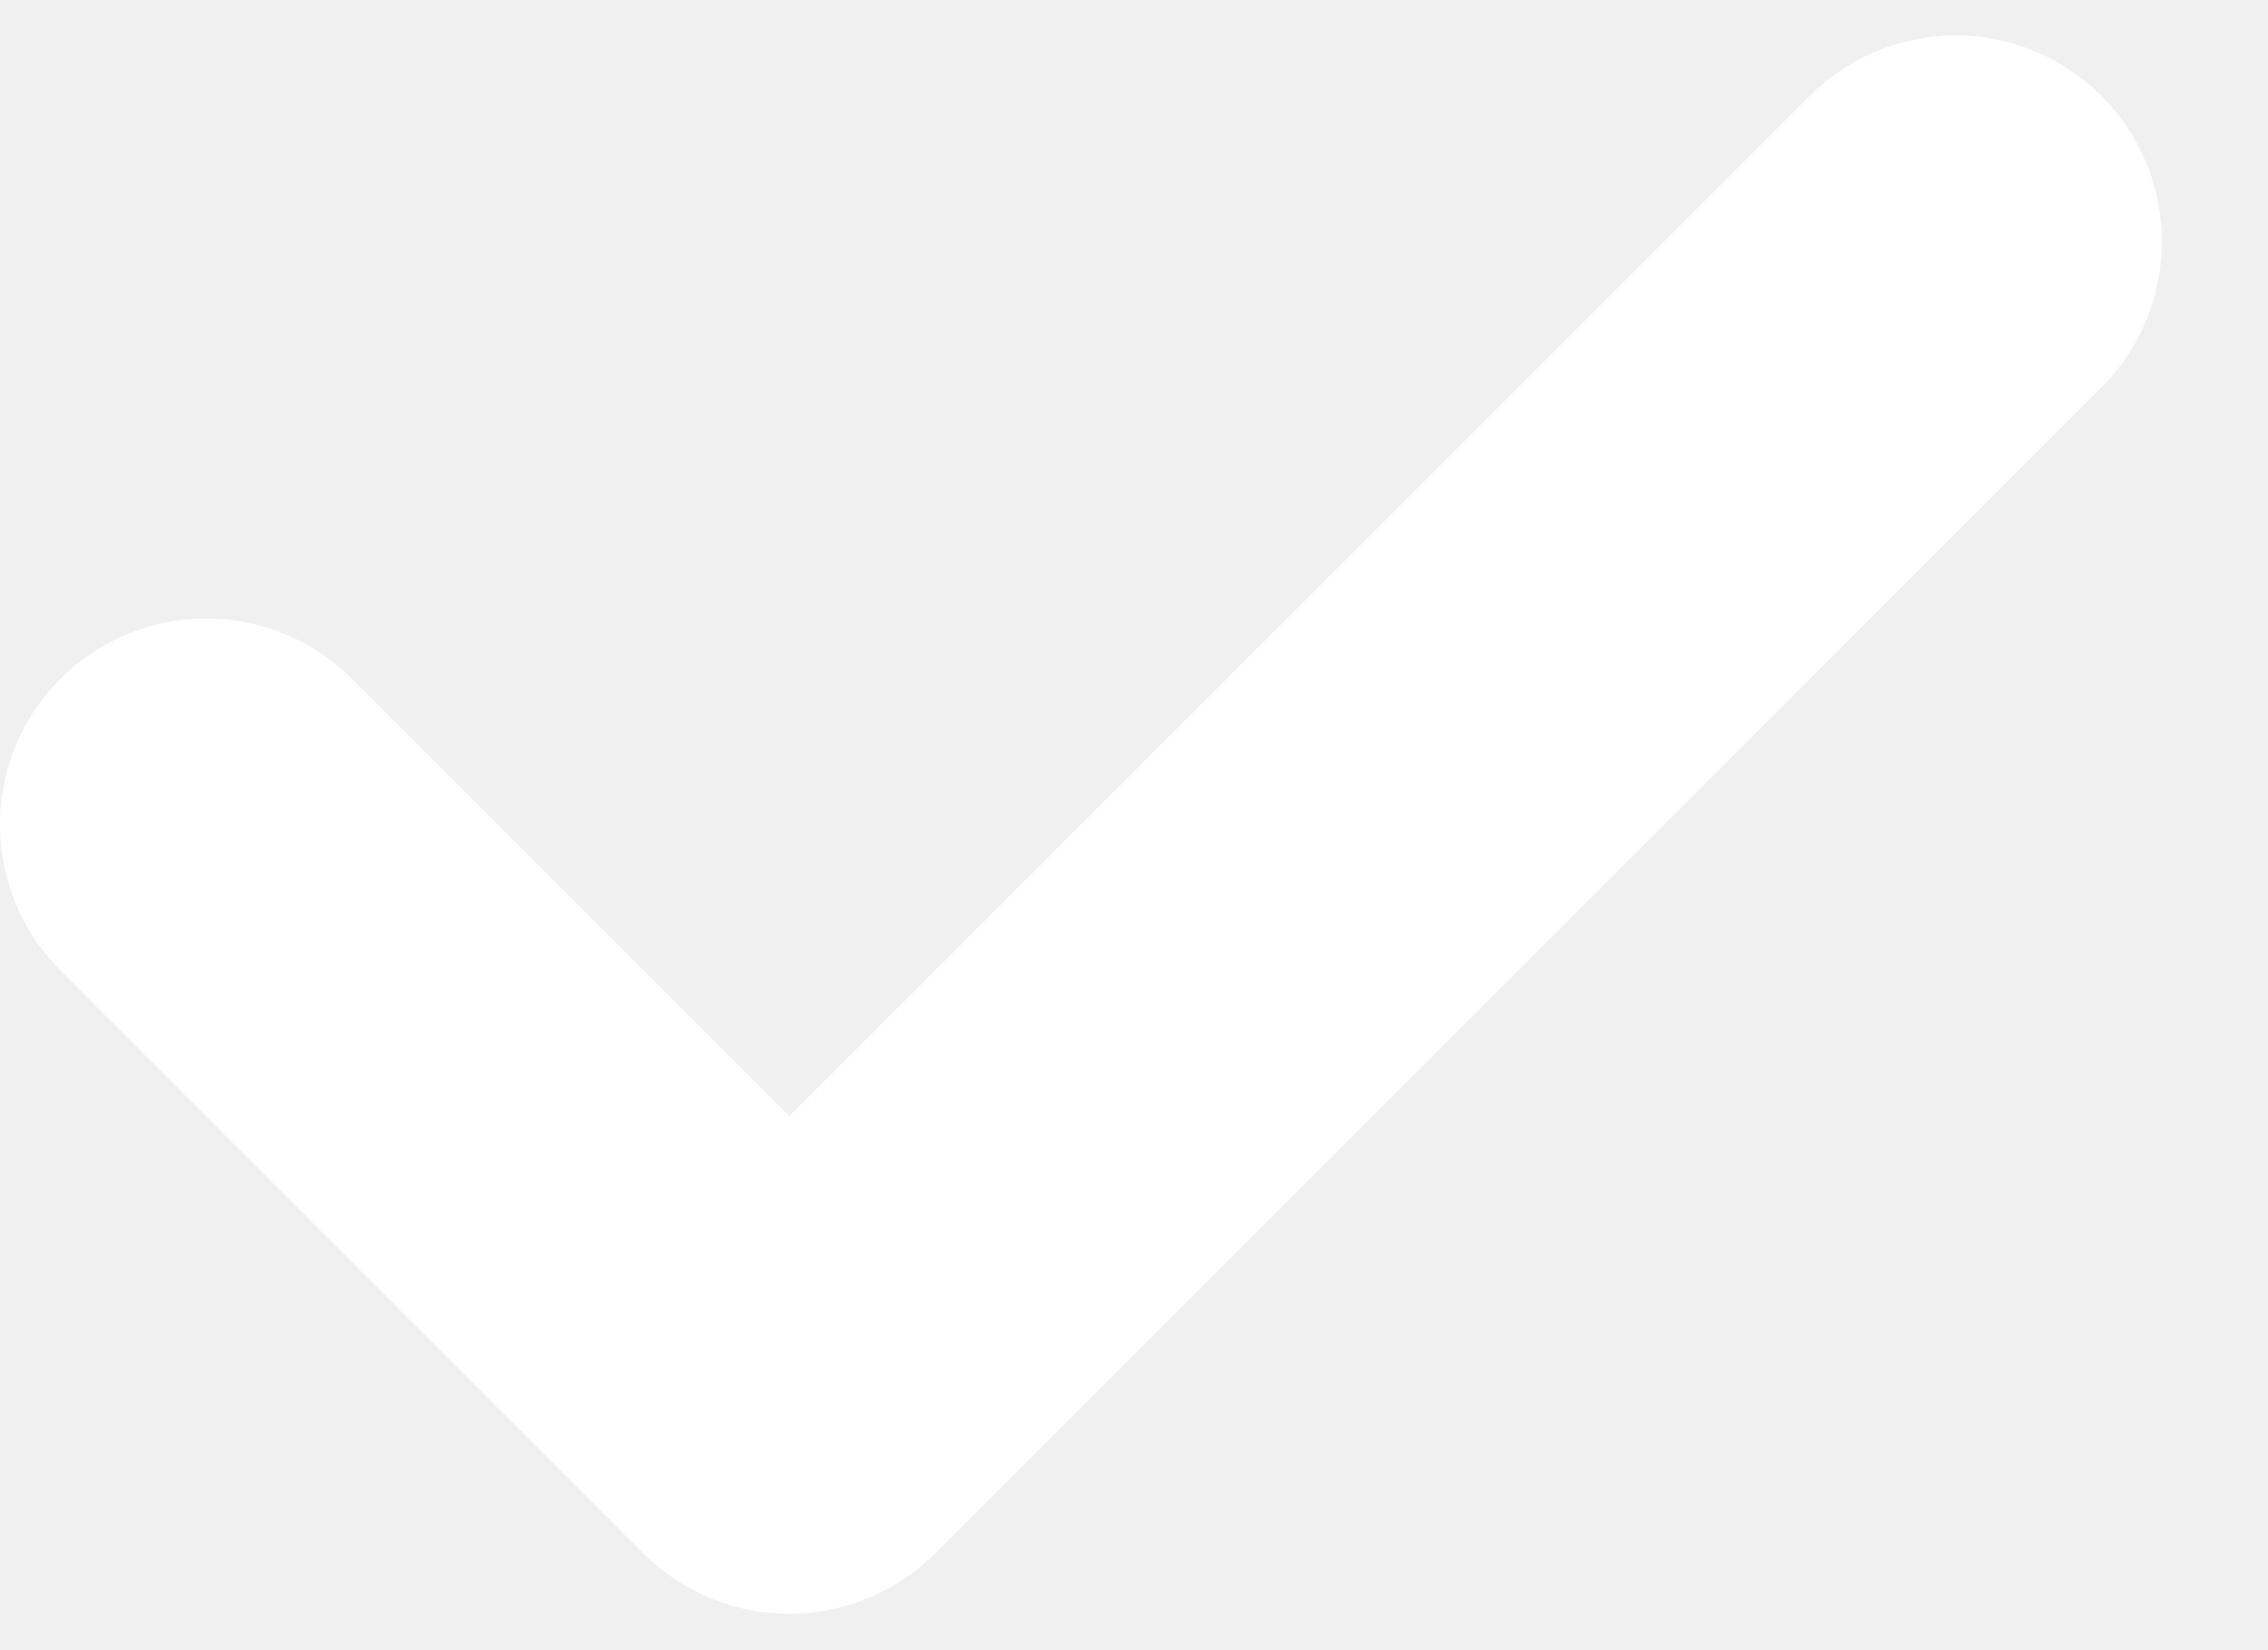
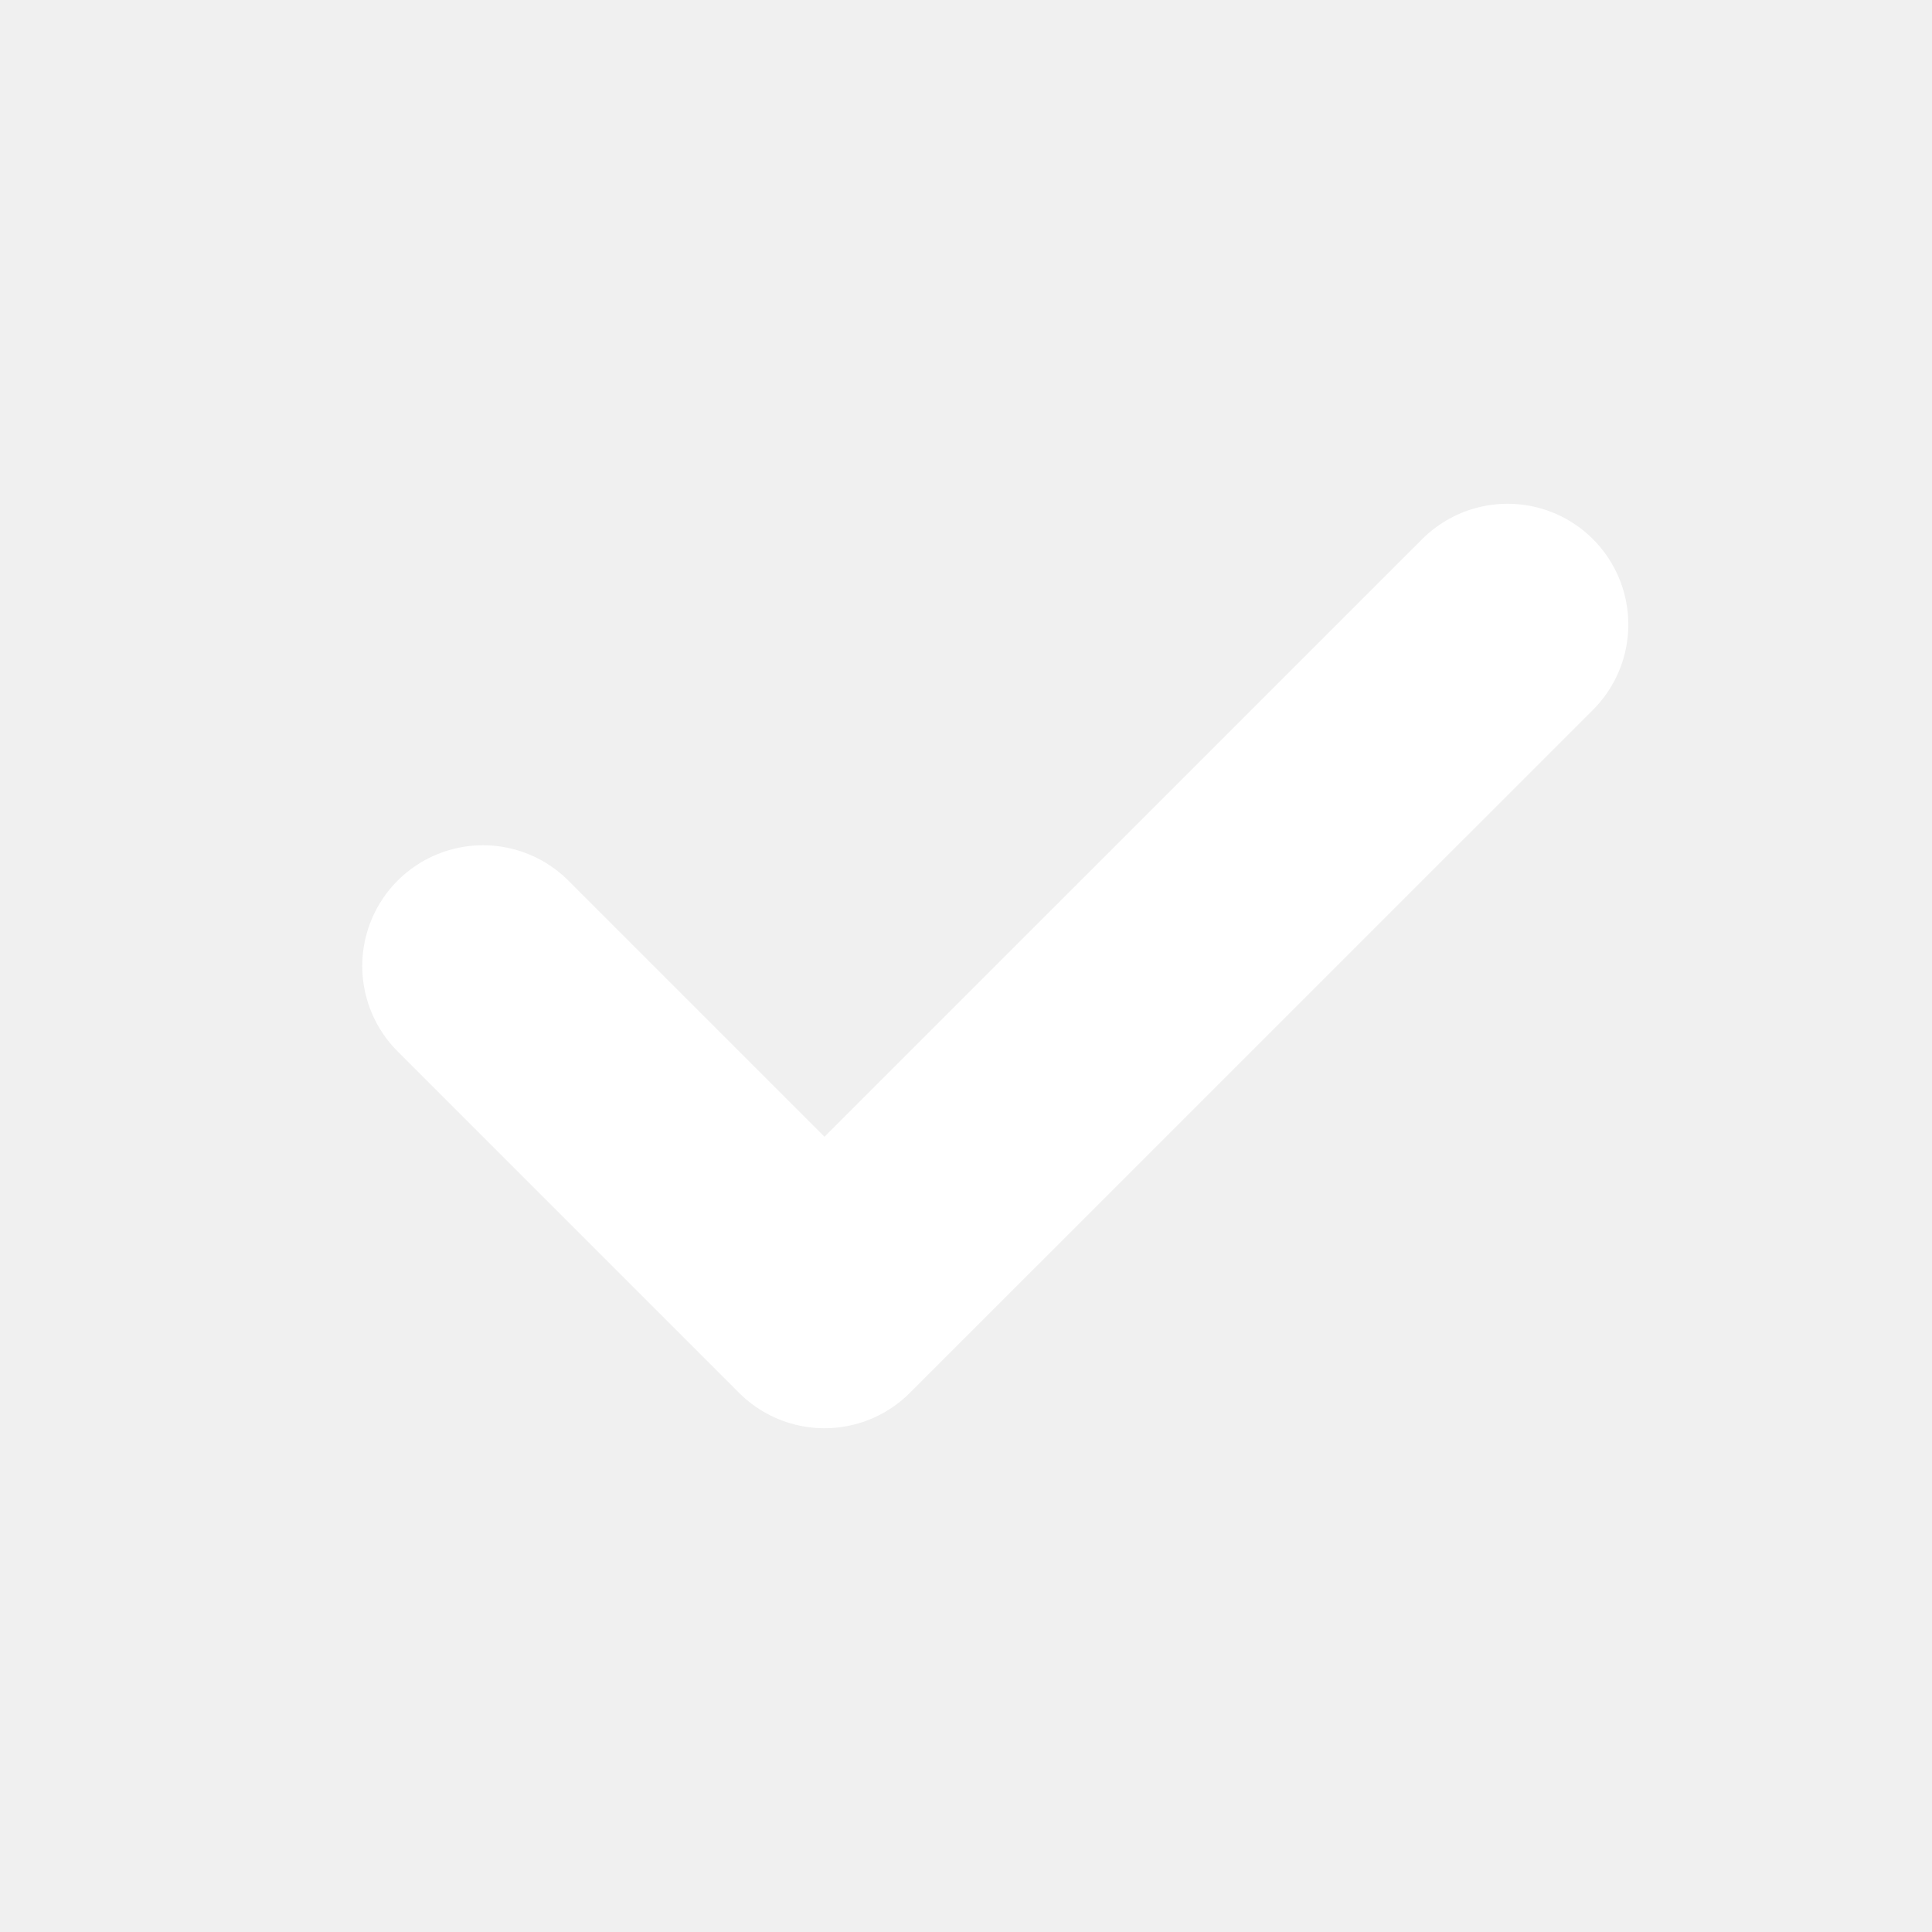
- <svg xmlns="http://www.w3.org/2000/svg" width="11" height="8" viewBox="0 0 11 8" fill="none">
-   <path d="M1 4L3.828 6.828L9.485 1.172" stroke="white" stroke-width="2" stroke-linecap="round" stroke-linejoin="round" />
+ <svg xmlns="http://www.w3.org/2000/svg" width="16" height="16" viewBox="0 0 16 16" fill="none">
+   <path d="M4 8L6.828 10.828L12.485 5.172" stroke="white" stroke-width="2" stroke-linecap="round" stroke-linejoin="round" />
</svg>
